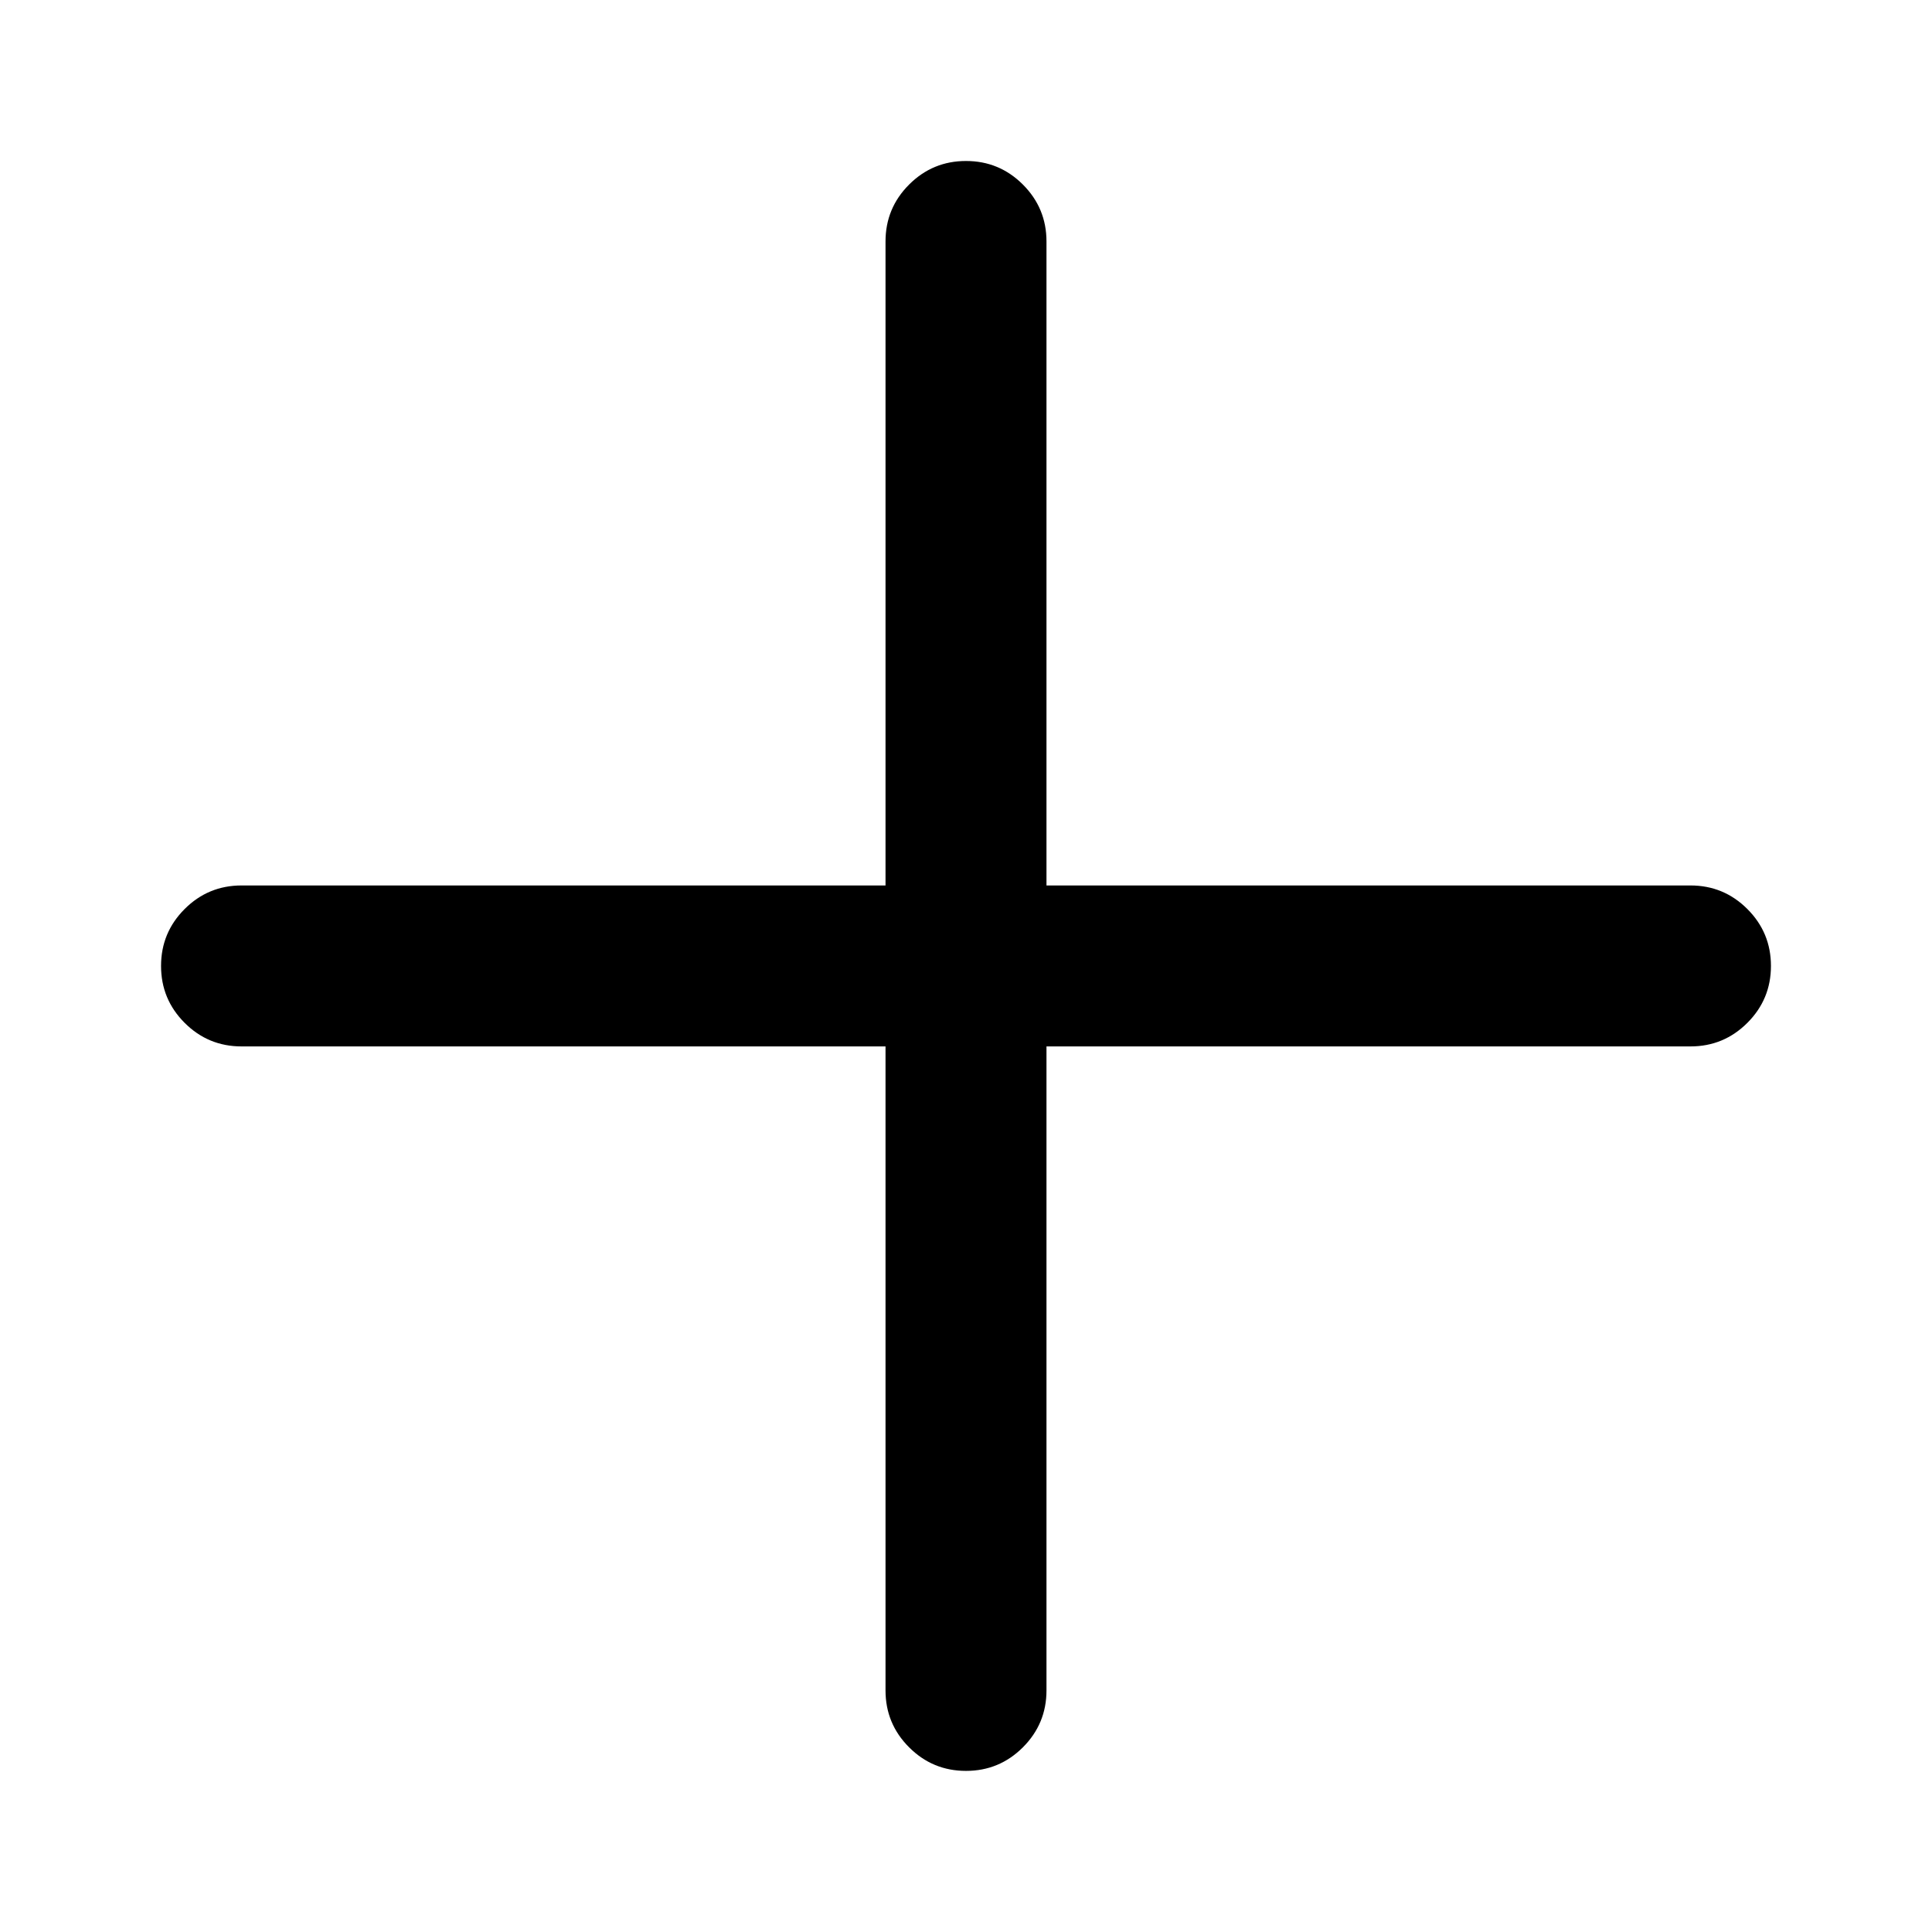
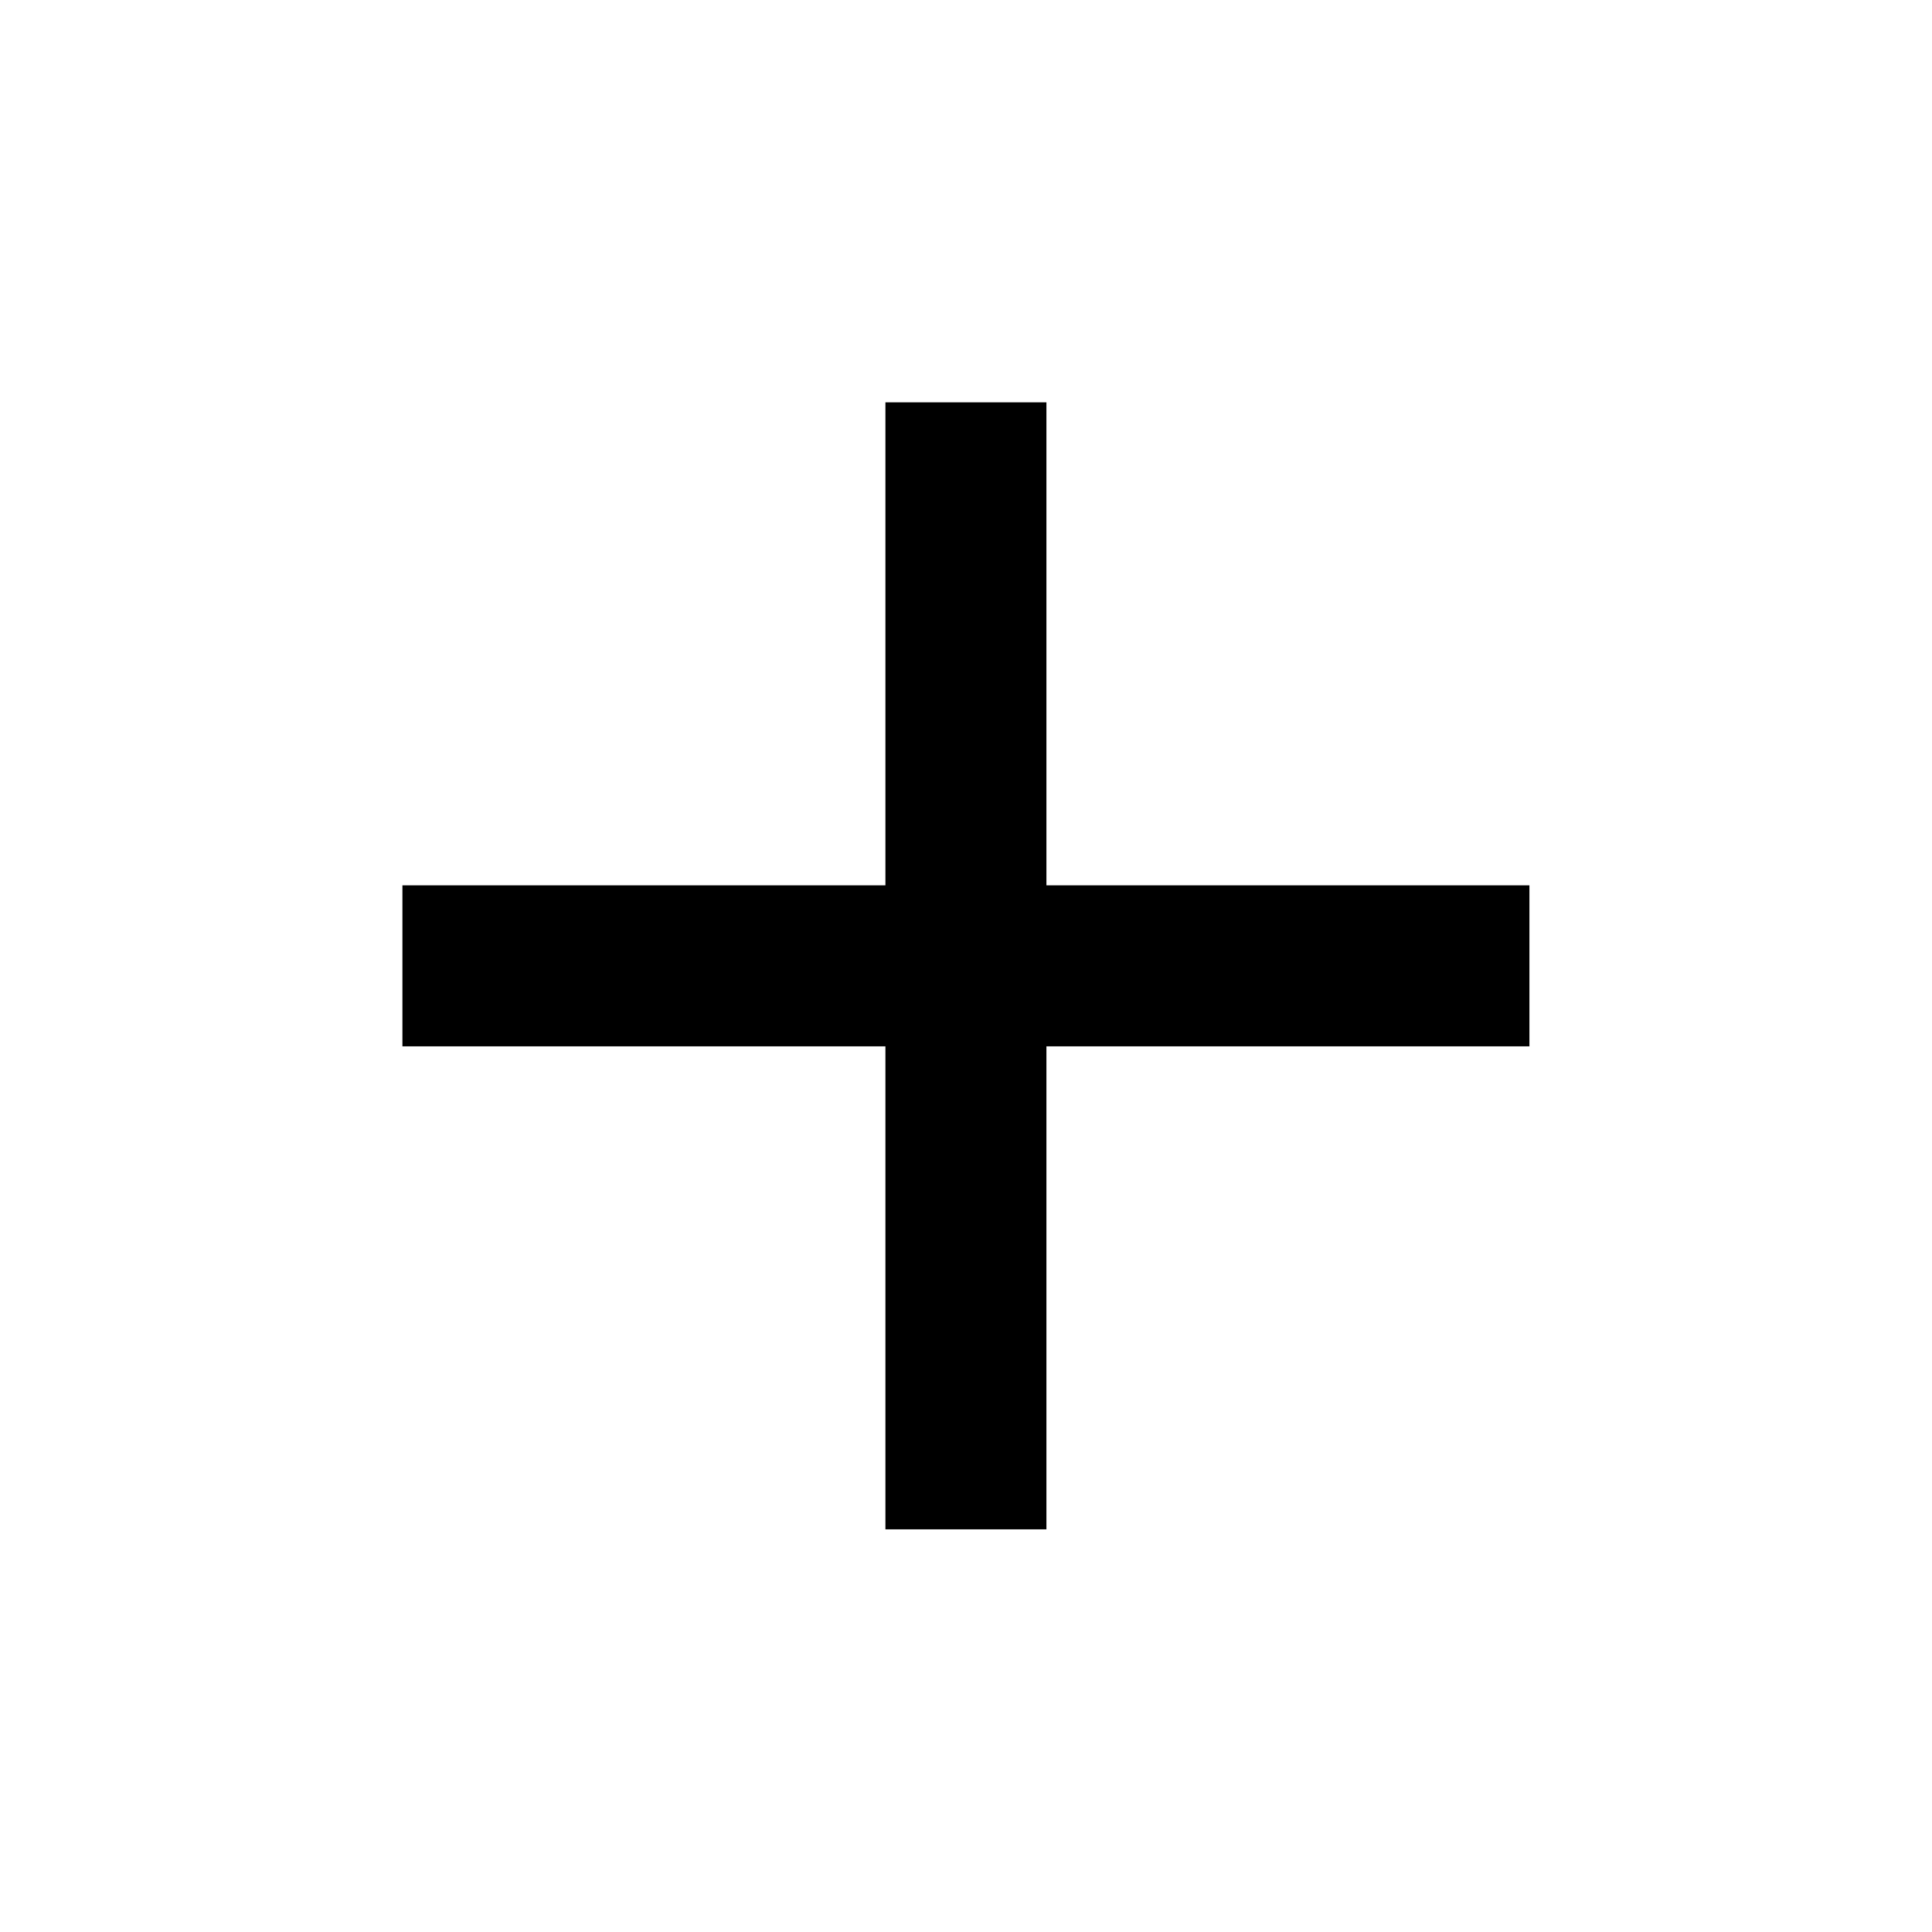
- <svg viewBox="0 0 64 64">
-   <path d="M32 5.333q1.104 0 1.885 0.781t0.781 1.885v21.333h21.333q1.104 0 1.885 0.781t0.781 1.885-0.781 1.885-1.885 0.781h-21.333v21.333q0 1.104-0.781 1.885t-1.885 0.781-1.885-0.781-0.781-1.885v-21.333h-21.333q-1.104 0-1.885-0.781t-0.781-1.885 0.781-1.885 1.885-0.781h21.333v-21.333q0-1.104 0.781-1.885t1.885-0.781z" />
+ <svg xmlns="http://www.w3.org/2000/svg" version="1.1" baseProfile="full" width="24" height="24" viewBox="0 0 24.00 24.00" enable-background="new 0 0 24.00 24.00" xml:space="preserve">
+   <path fill="#000000" fill-opacity="1" stroke-width="0.2" stroke-linejoin="round" d="M 18.999,12.998L 12.999,12.998L 12.999,18.998L 10.999,18.998L 10.999,12.998L 4.999,12.998L 4.999,10.998L 10.999,10.998L 10.999,4.998L 12.999,4.998L 12.999,10.998L 18.999,10.998L 18.999,12.998 Z " />
</svg>
